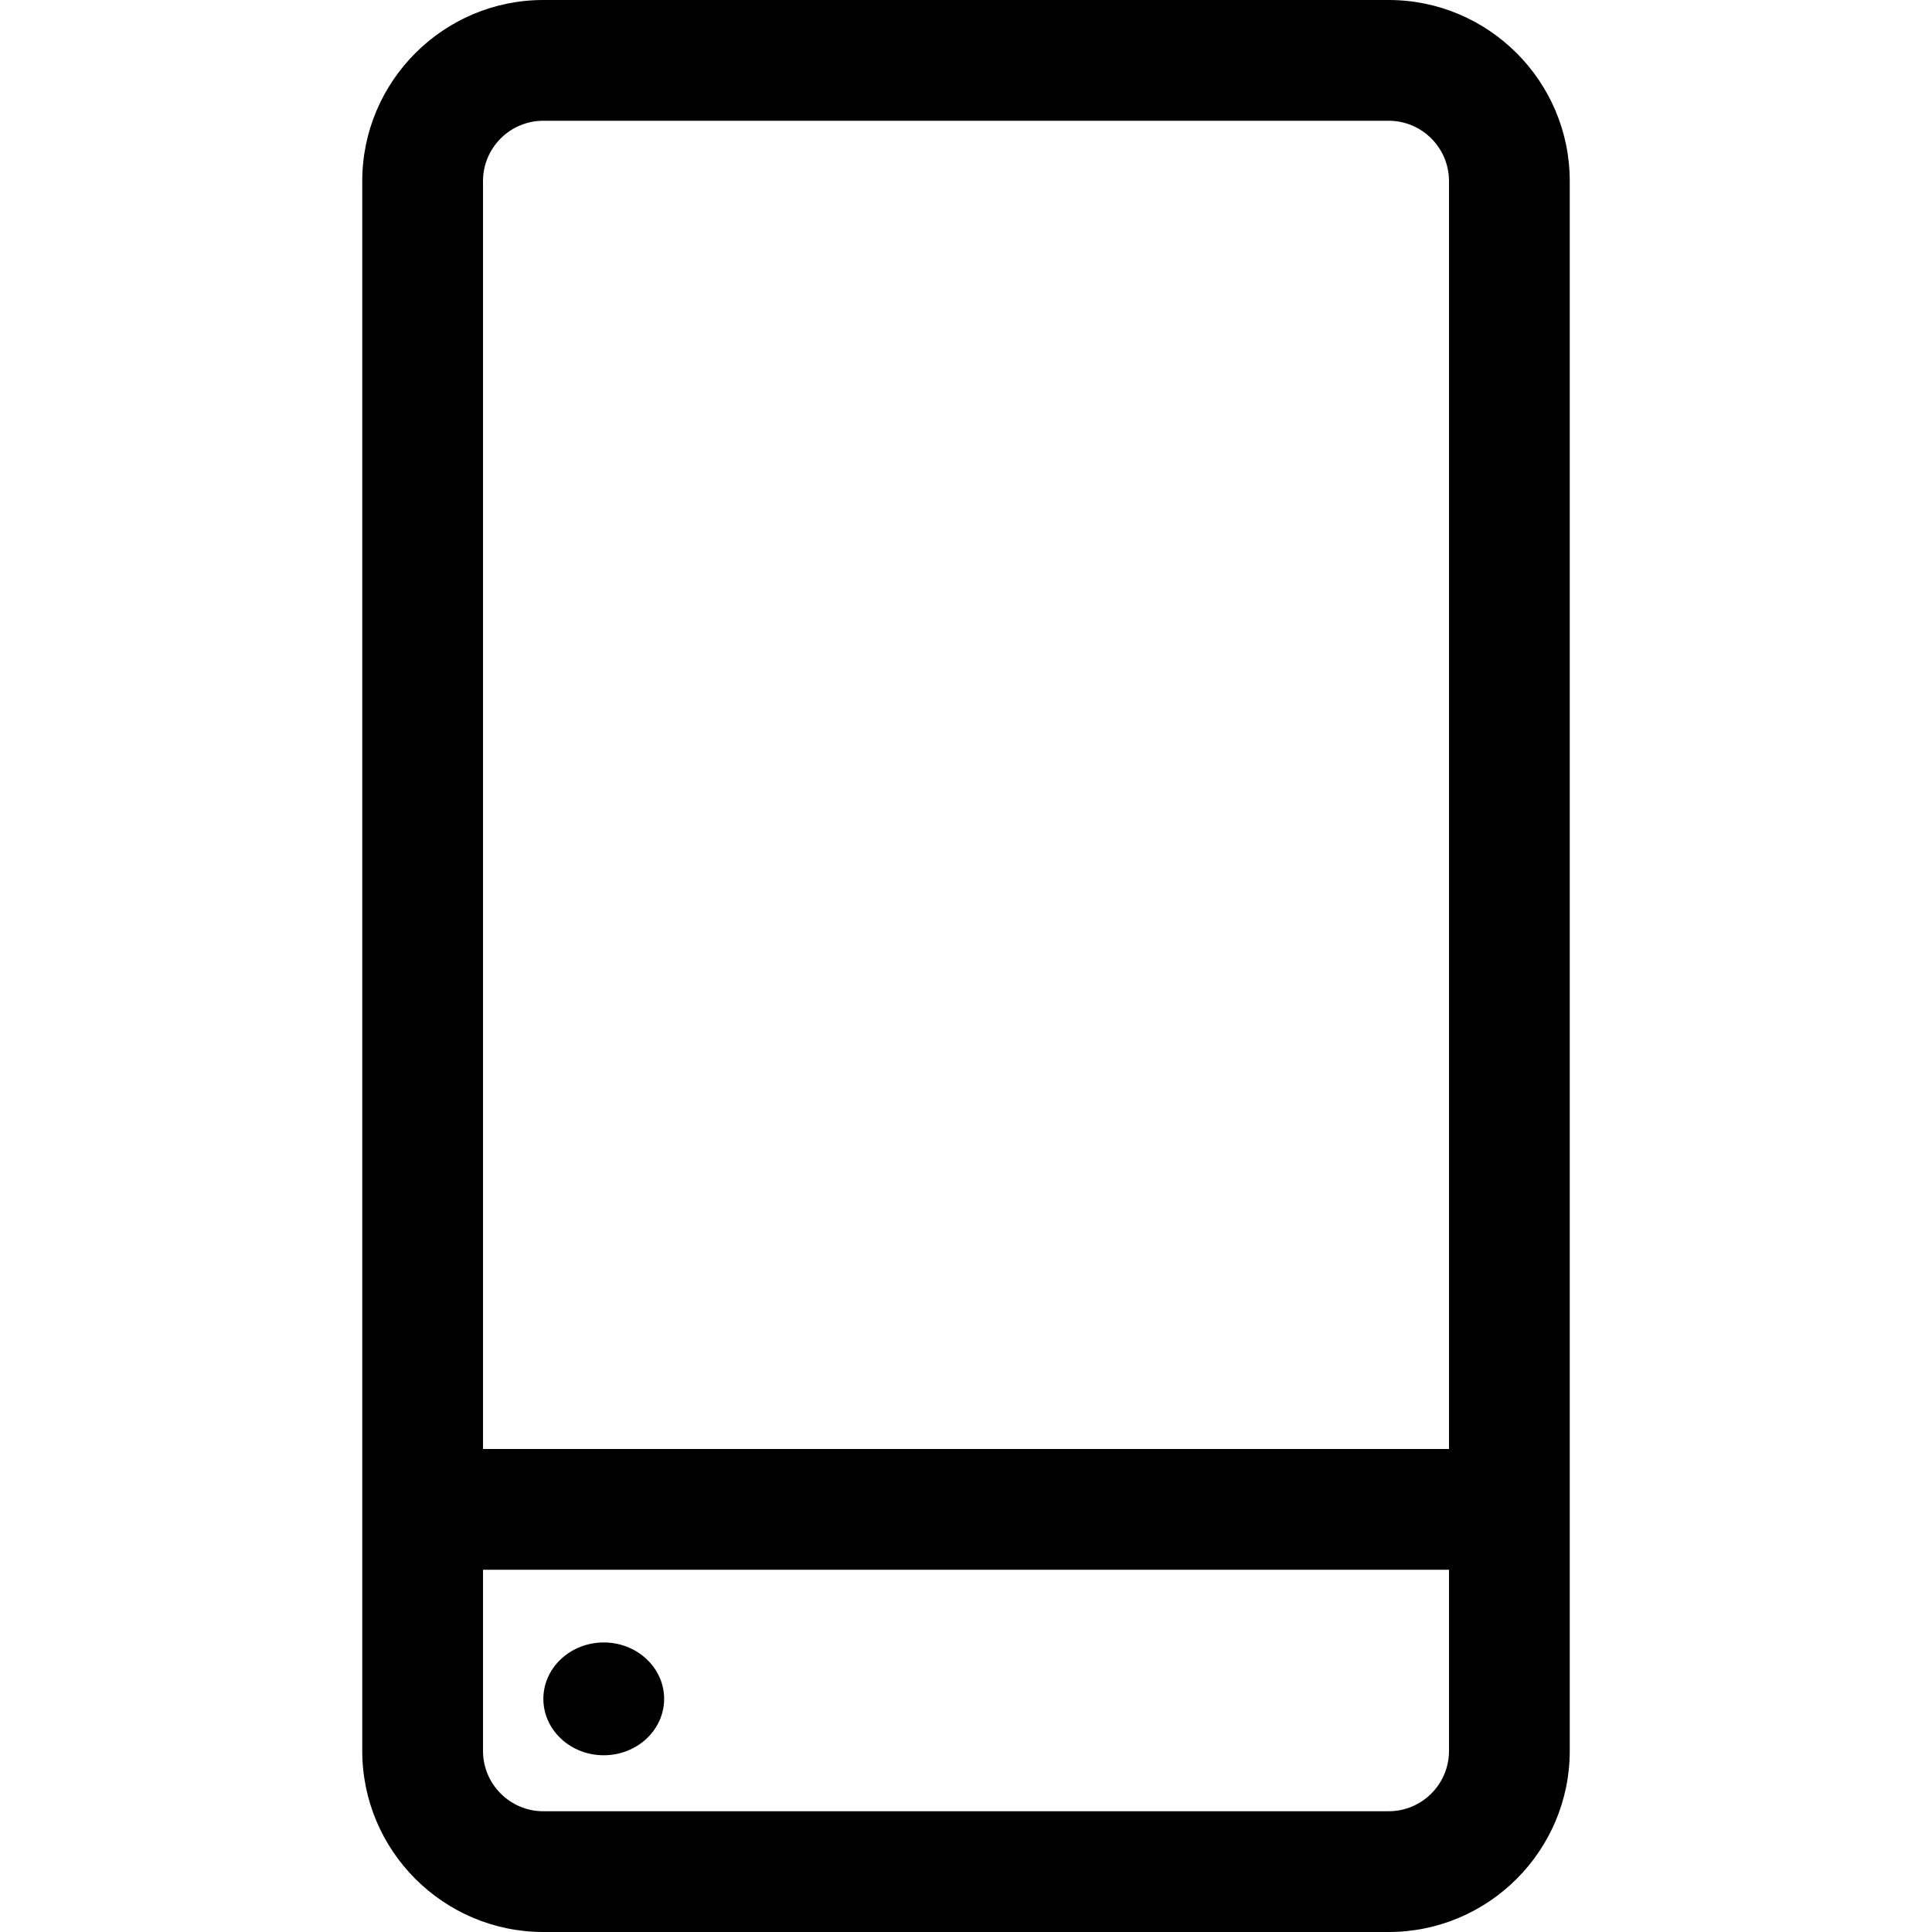
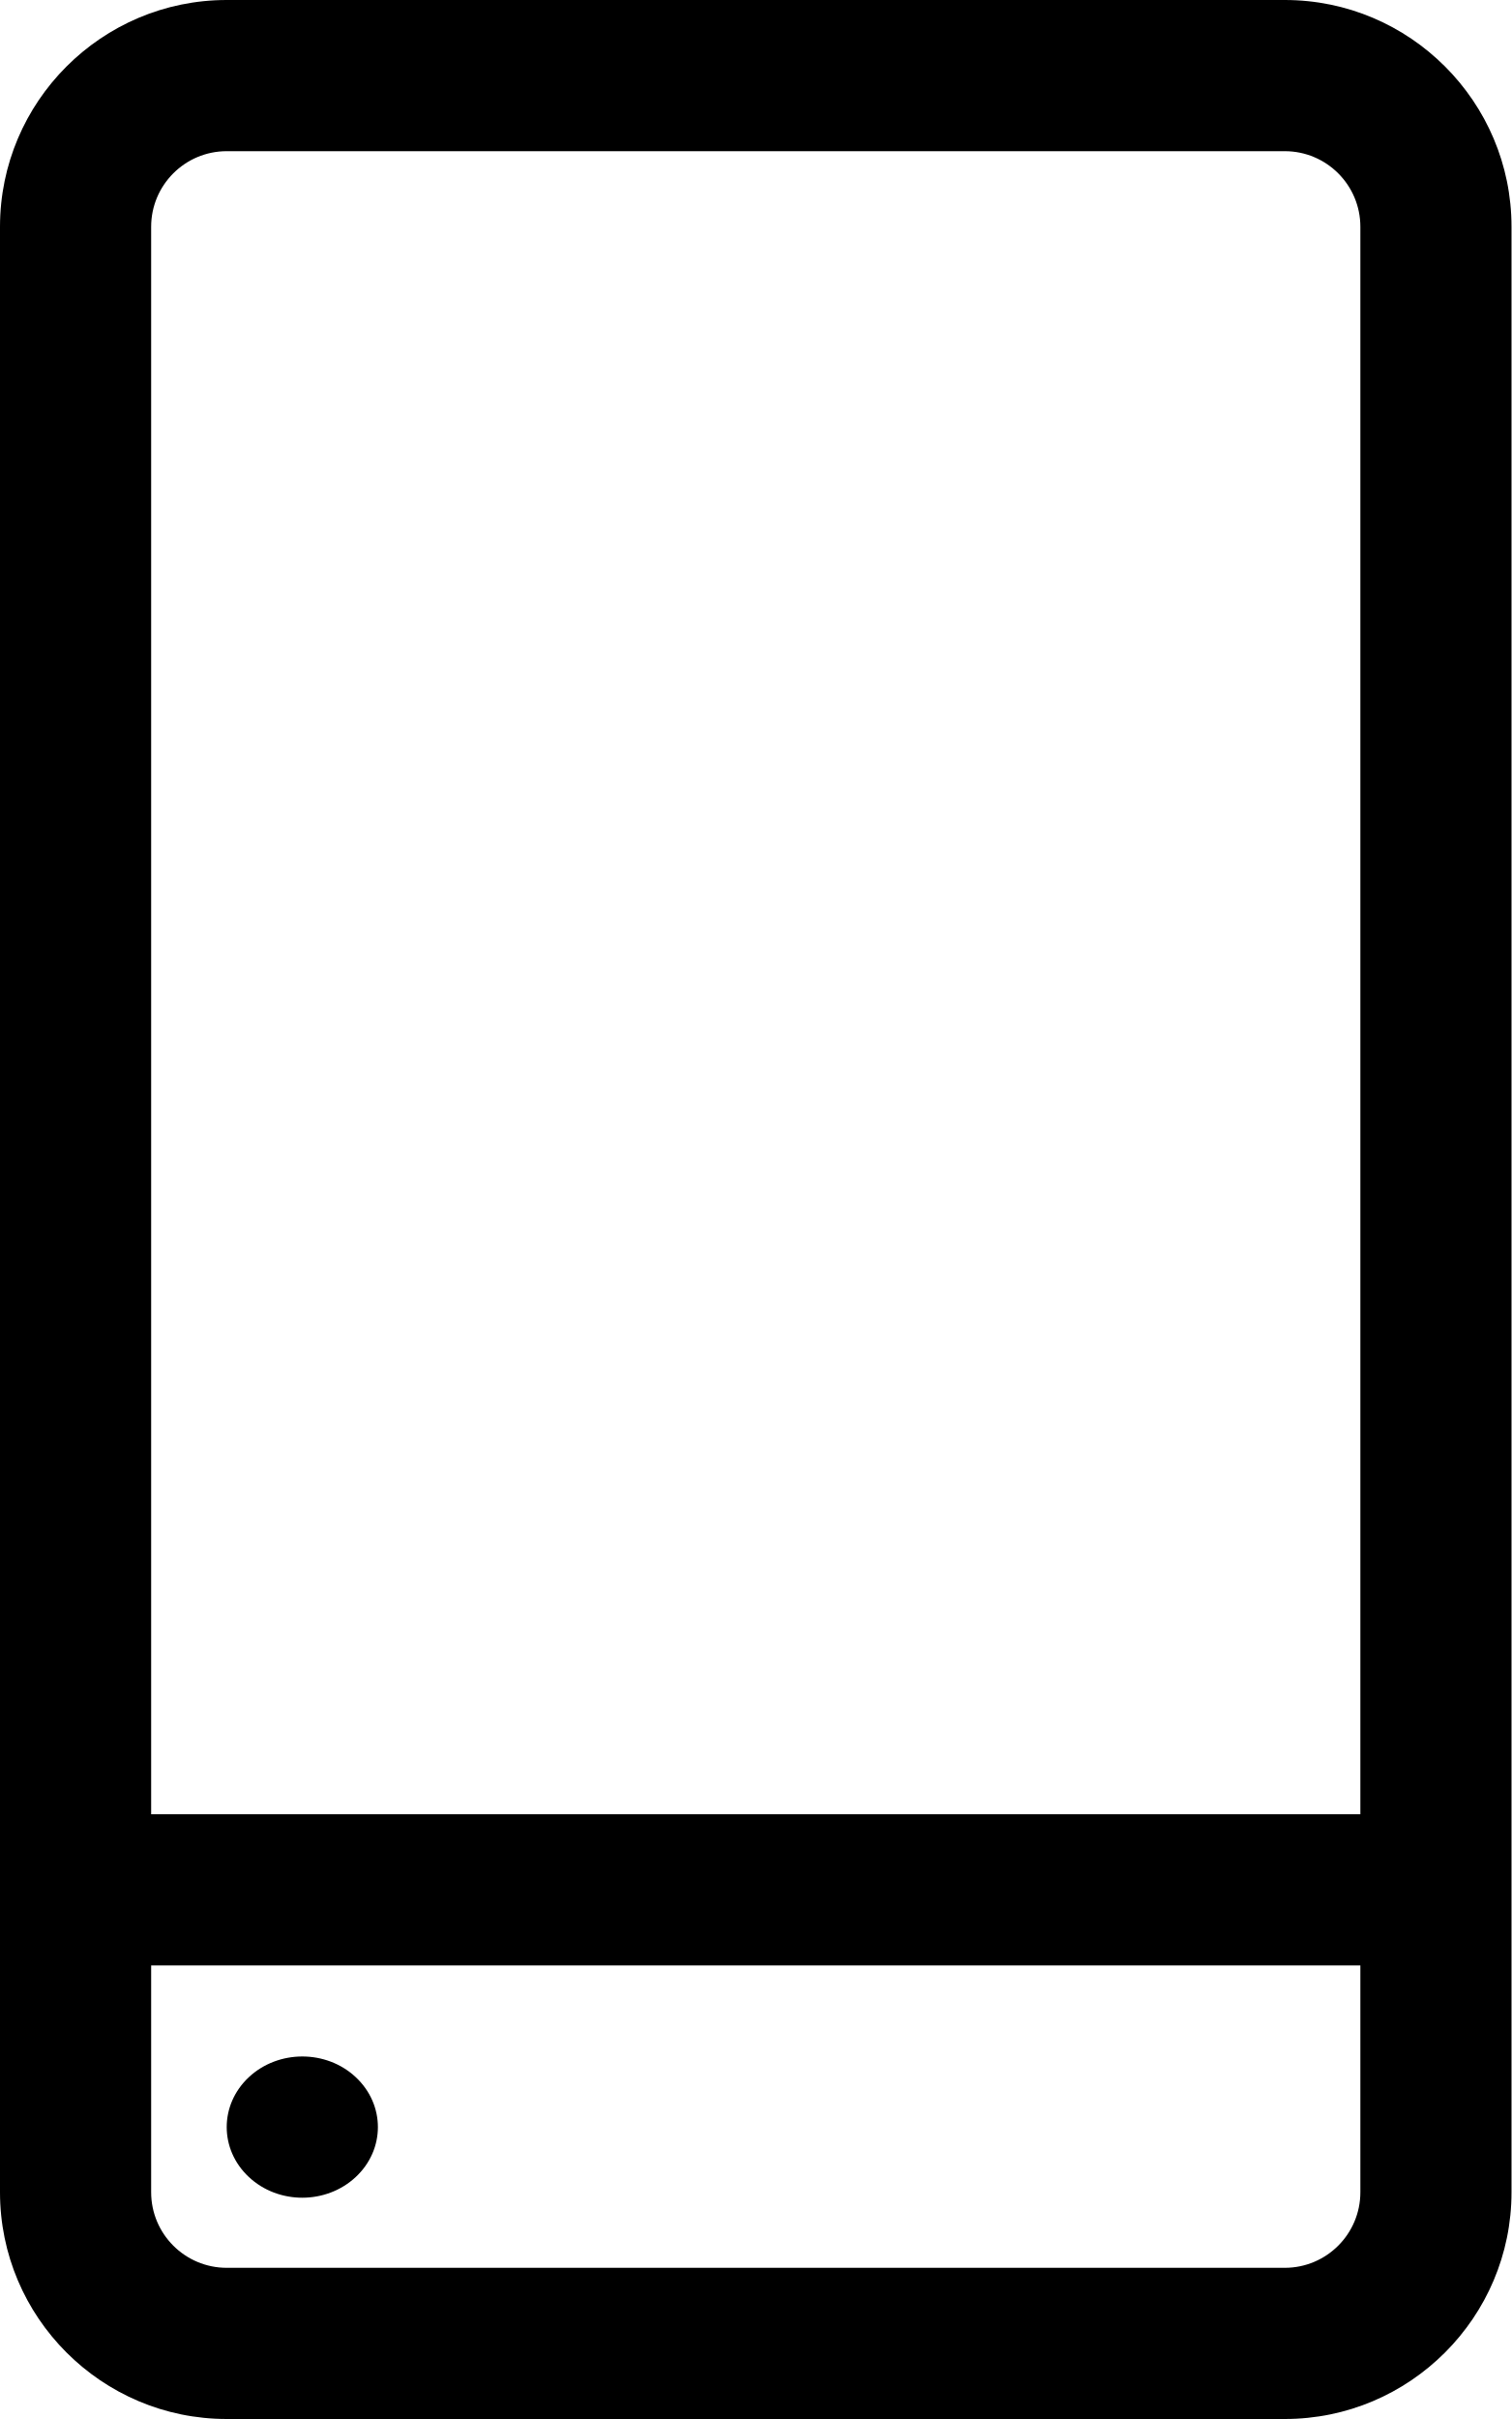
- <svg xmlns="http://www.w3.org/2000/svg" version="1.1" width="32" height="32" viewBox="0 0 32 32">
-   <path d="M23 0h-14c-1.654 0-3 1.346-3 3v26c0 1.654 1.346 3 3 3h14c1.654 0 3-1.346 3-3v-26c0-1.654-1.346-3-3-3zM9 2h14c0.552 0 1 0.448 1 1v21h-16v-21c0-0.552 0.448-1 1-1zM23 30h-14c-0.552 0-1-0.448-1-1v-3h16v3c0 0.552-0.448 1-1 1z" />
-   <path d="M10.707 27.478c0.391 0.365 0.391 0.956 0 1.321s-1.024 0.365-1.414 0c-0.391-0.365-0.391-0.956 0-1.321s1.024-0.365 1.414 0z" />
+ <svg xmlns="http://www.w3.org/2000/svg" version="1.1" width="20" height="32" viewBox="0 0 20 32">
+   <path d="M17 0h-14c-1.654 0-3 1.346-3 3v26c0 1.654 1.346 3 3 3h14c1.654 0 3-1.346 3-3v-26c0-1.654-1.346-3-3-3zM3 2h14c0.552 0 1 0.448 1 1v21h-16v-21c0-0.552 0.448-1 1-1zM17 30h-14c-0.552 0-1-0.448-1-1v-3h16v3c0 0.552-0.448 1-1 1z" />
+   <path d="M4.707 27.478c0.391 0.365 0.391 0.956 0 1.321s-1.024 0.365-1.414 0c-0.391-0.365-0.391-0.956 0-1.321s1.024-0.365 1.414 0z" />
</svg>
